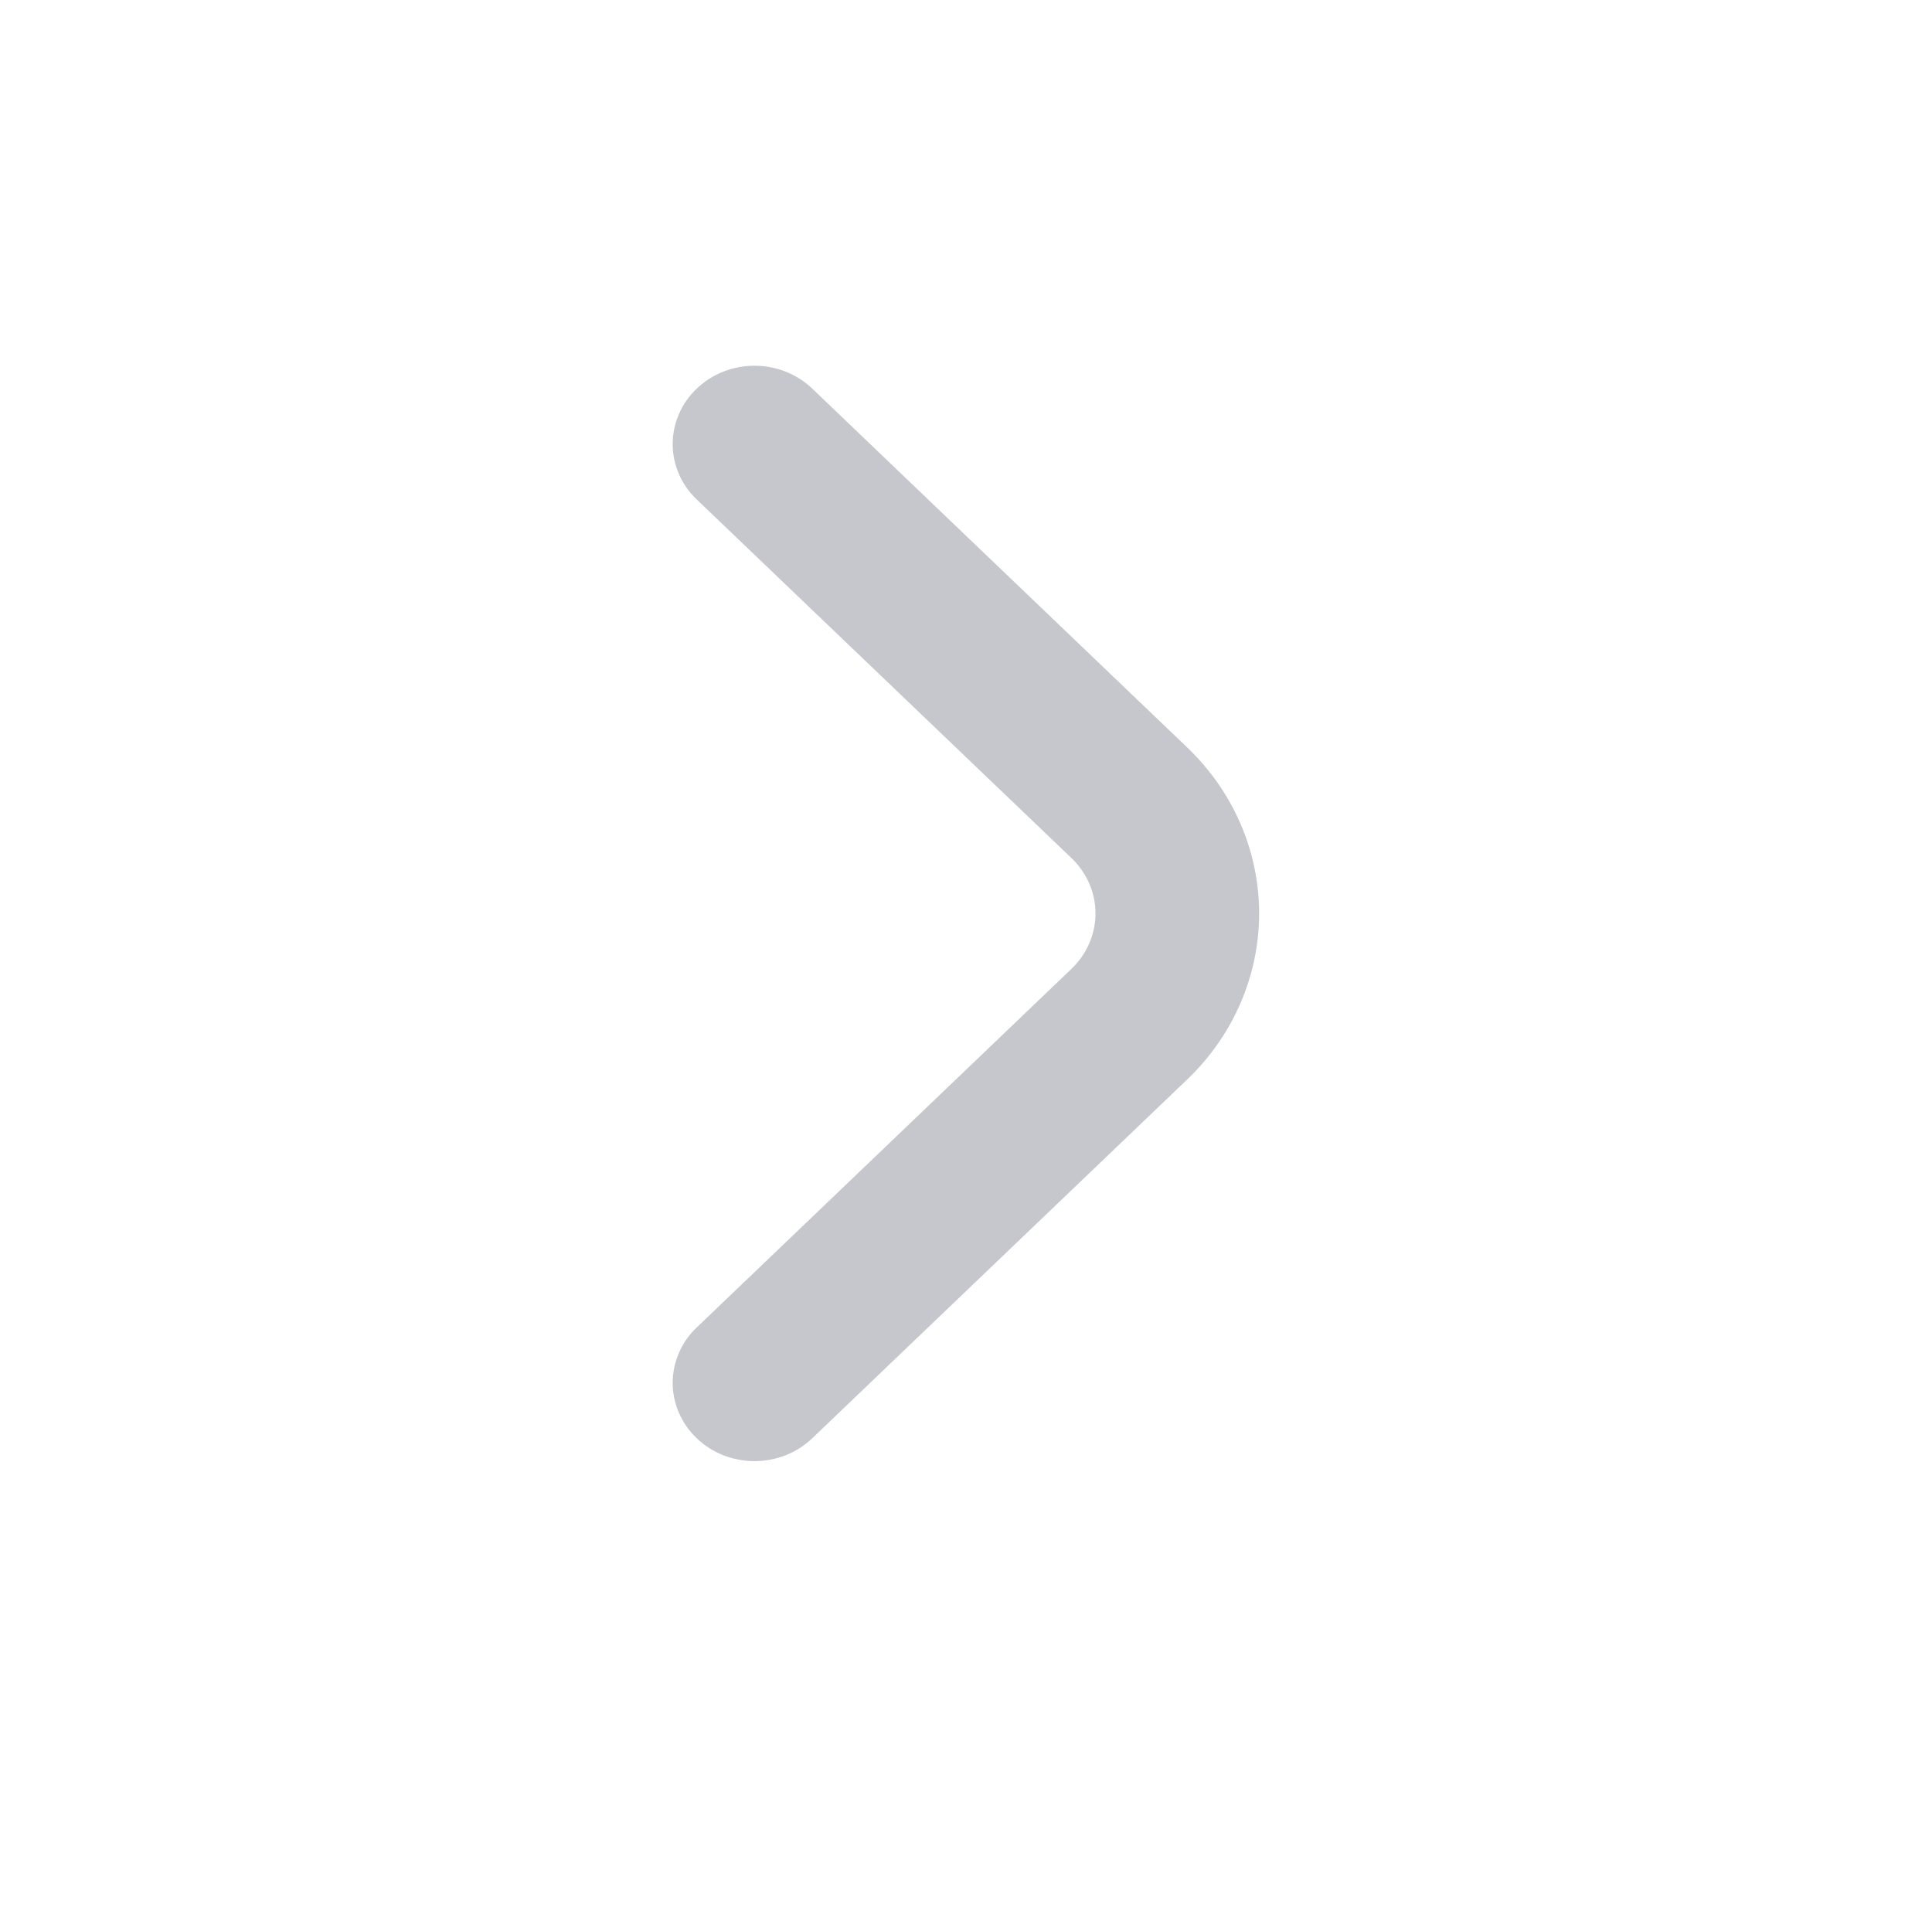
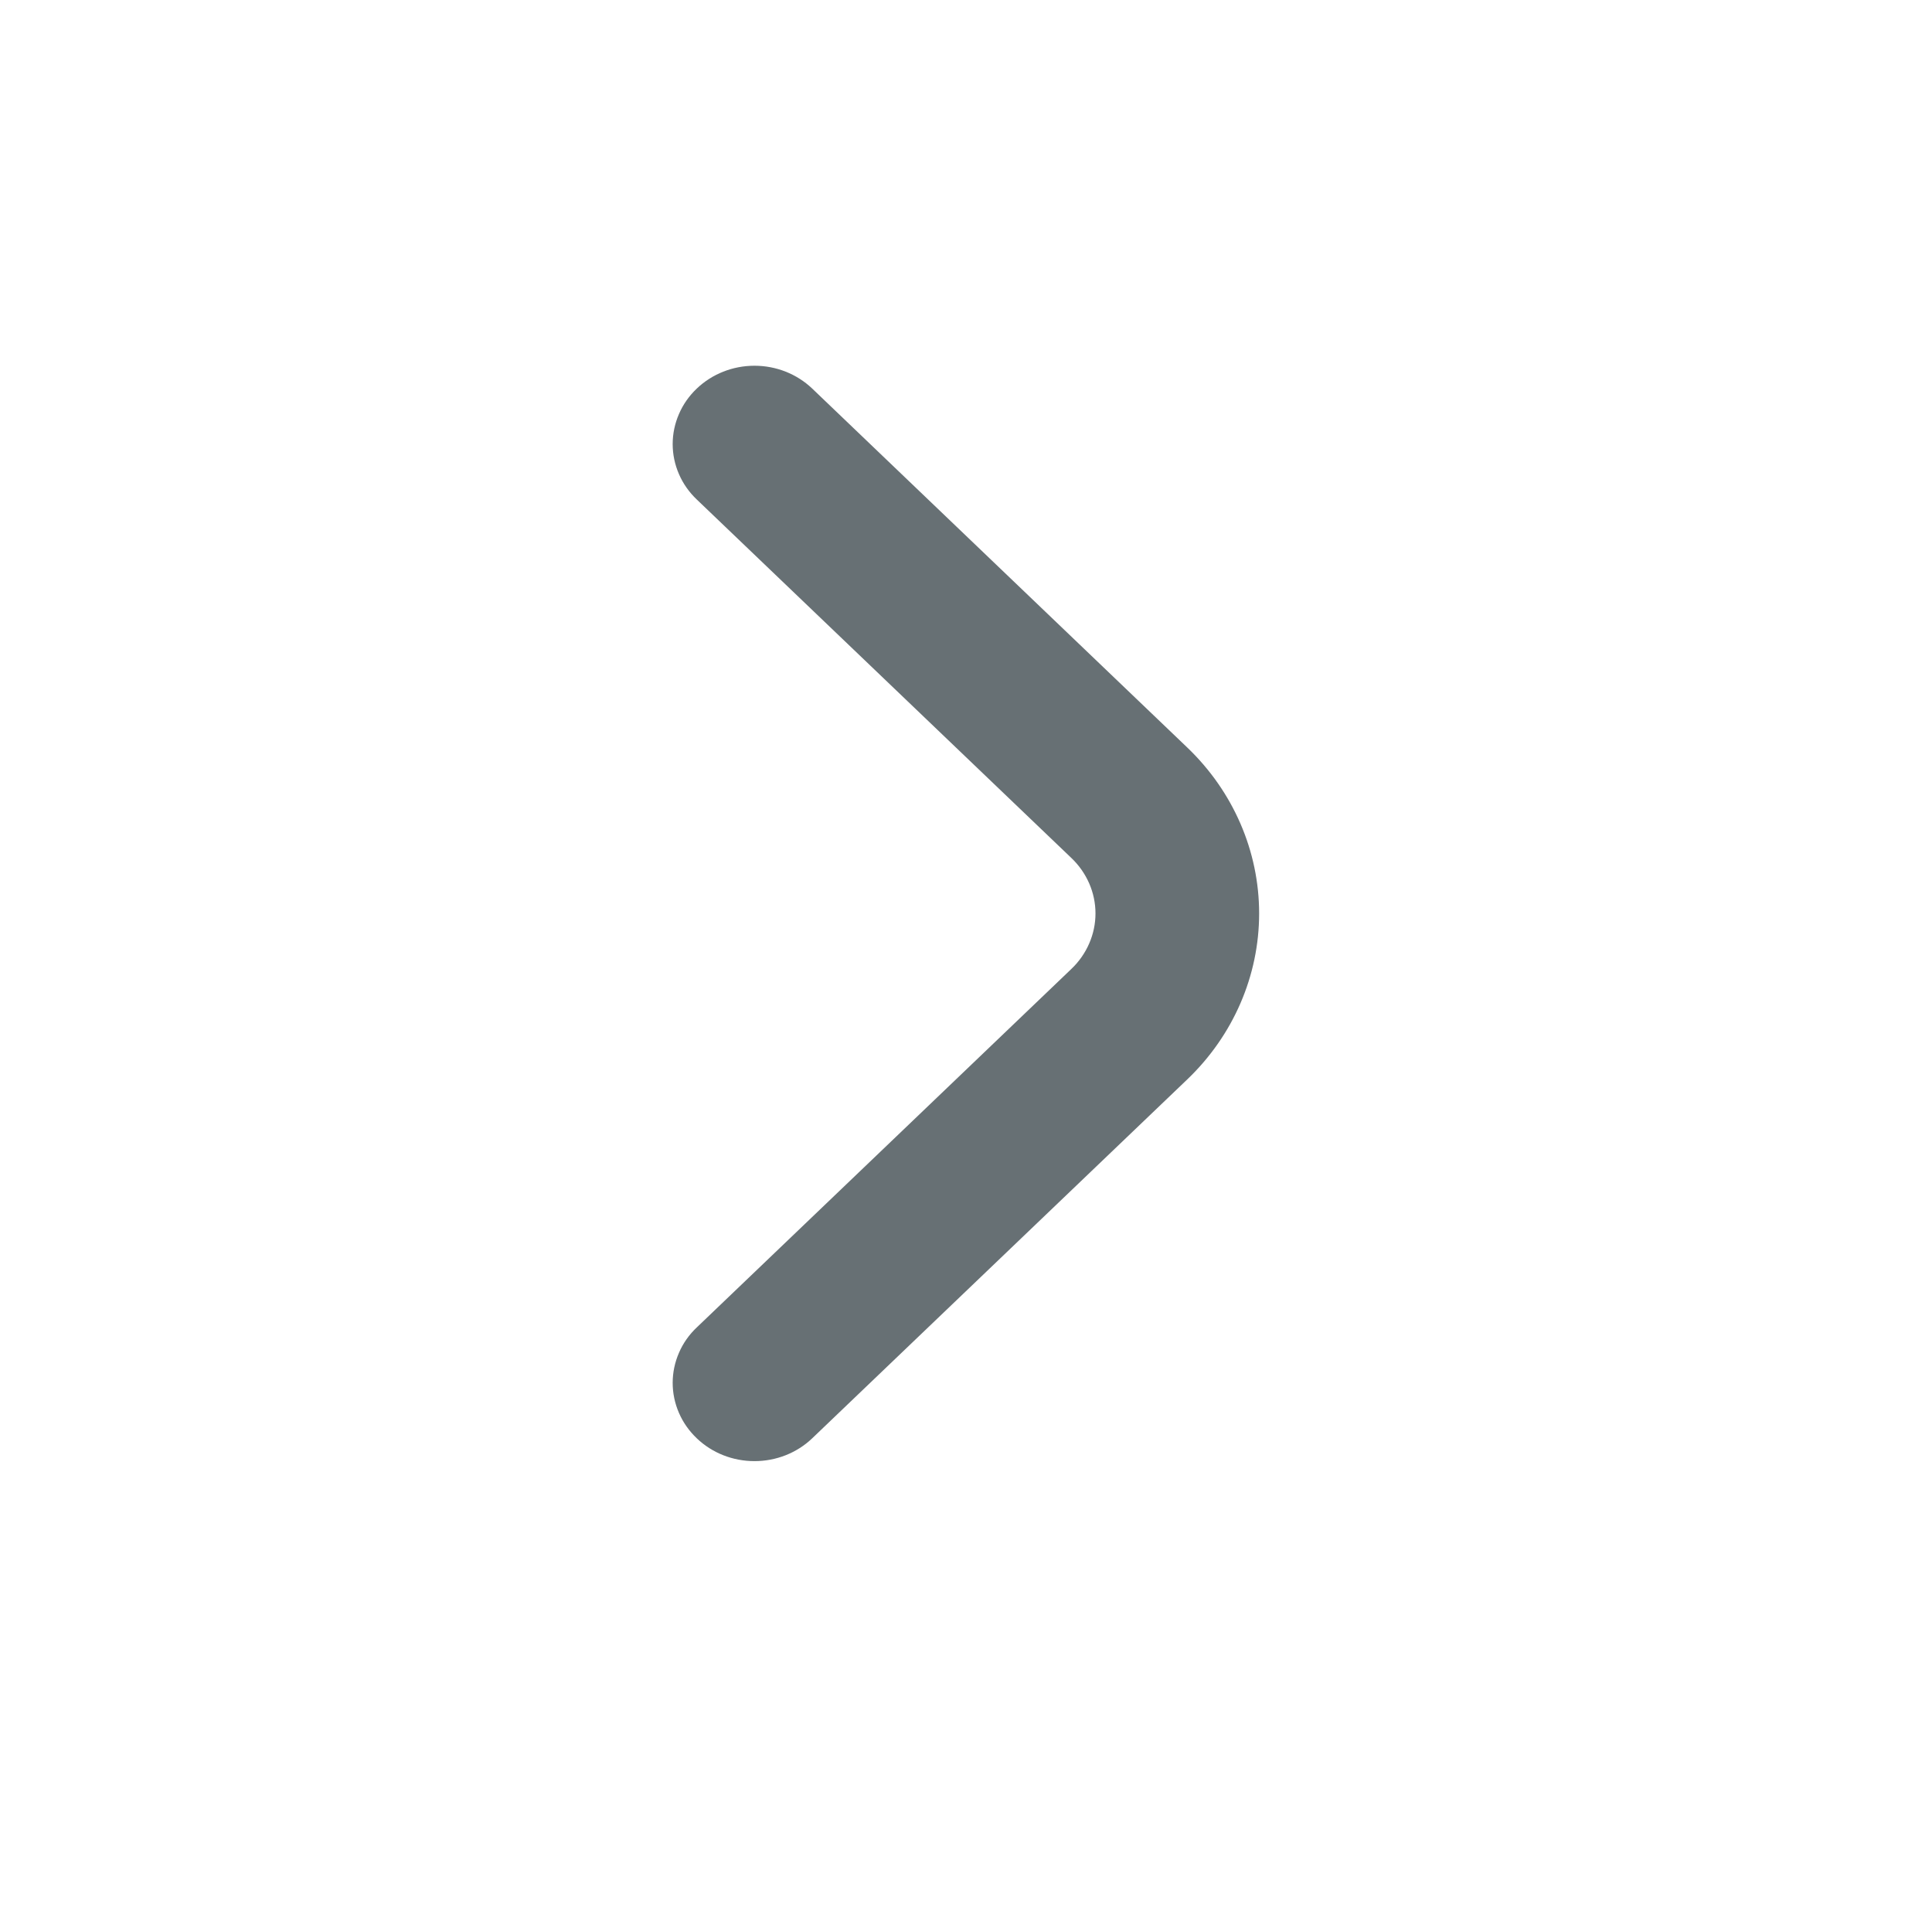
<svg xmlns="http://www.w3.org/2000/svg" preserveAspectRatio="none" overflow="visible" style="display: block;" width="29.715" height="29.334" viewBox="0 0 29.715 29.334" fill="none">
  <g id="3916864 1">
-     <path id="Vector" d="M10.718 5.976C10.6 6.088 10.506 6.221 10.443 6.368C10.379 6.515 10.346 6.672 10.346 6.831C10.346 6.99 10.379 7.147 10.443 7.294C10.506 7.44 10.6 7.573 10.718 7.685L16.477 13.197C16.595 13.309 16.688 13.442 16.752 13.588C16.816 13.735 16.849 13.893 16.849 14.051C16.849 14.21 16.816 14.367 16.752 14.514C16.688 14.661 16.595 14.794 16.477 14.906L10.718 20.418C10.6 20.529 10.506 20.662 10.443 20.809C10.379 20.956 10.346 21.113 10.346 21.272C10.346 21.431 10.379 21.588 10.443 21.735C10.506 21.881 10.6 22.014 10.718 22.126C10.953 22.351 11.272 22.476 11.604 22.476C11.937 22.476 12.255 22.351 12.491 22.126L18.262 16.603C18.969 15.926 19.366 15.008 19.366 14.051C19.366 13.095 18.969 12.177 18.262 11.5L12.491 5.976C12.255 5.752 11.937 5.626 11.604 5.626C11.272 5.626 10.953 5.752 10.718 5.976Z" fill="#C5C7CC" />
+     <path id="Vector" d="M10.718 5.976C10.6 6.088 10.506 6.221 10.443 6.368C10.379 6.515 10.346 6.672 10.346 6.831C10.346 6.99 10.379 7.147 10.443 7.294C10.506 7.44 10.6 7.573 10.718 7.685L16.477 13.197C16.595 13.309 16.688 13.442 16.752 13.588C16.816 13.735 16.849 13.893 16.849 14.051C16.849 14.21 16.816 14.367 16.752 14.514C16.688 14.661 16.595 14.794 16.477 14.906L10.718 20.418C10.6 20.529 10.506 20.662 10.443 20.809C10.379 20.956 10.346 21.113 10.346 21.272C10.346 21.431 10.379 21.588 10.443 21.735C10.506 21.881 10.6 22.014 10.718 22.126C10.953 22.351 11.272 22.476 11.604 22.476C11.937 22.476 12.255 22.351 12.491 22.126L18.262 16.603C18.969 15.926 19.366 15.008 19.366 14.051C19.366 13.095 18.969 12.177 18.262 11.5L12.491 5.976C12.255 5.752 11.937 5.626 11.604 5.626C11.272 5.626 10.953 5.752 10.718 5.976Z" fill="#677074" />
  </g>
</svg>
